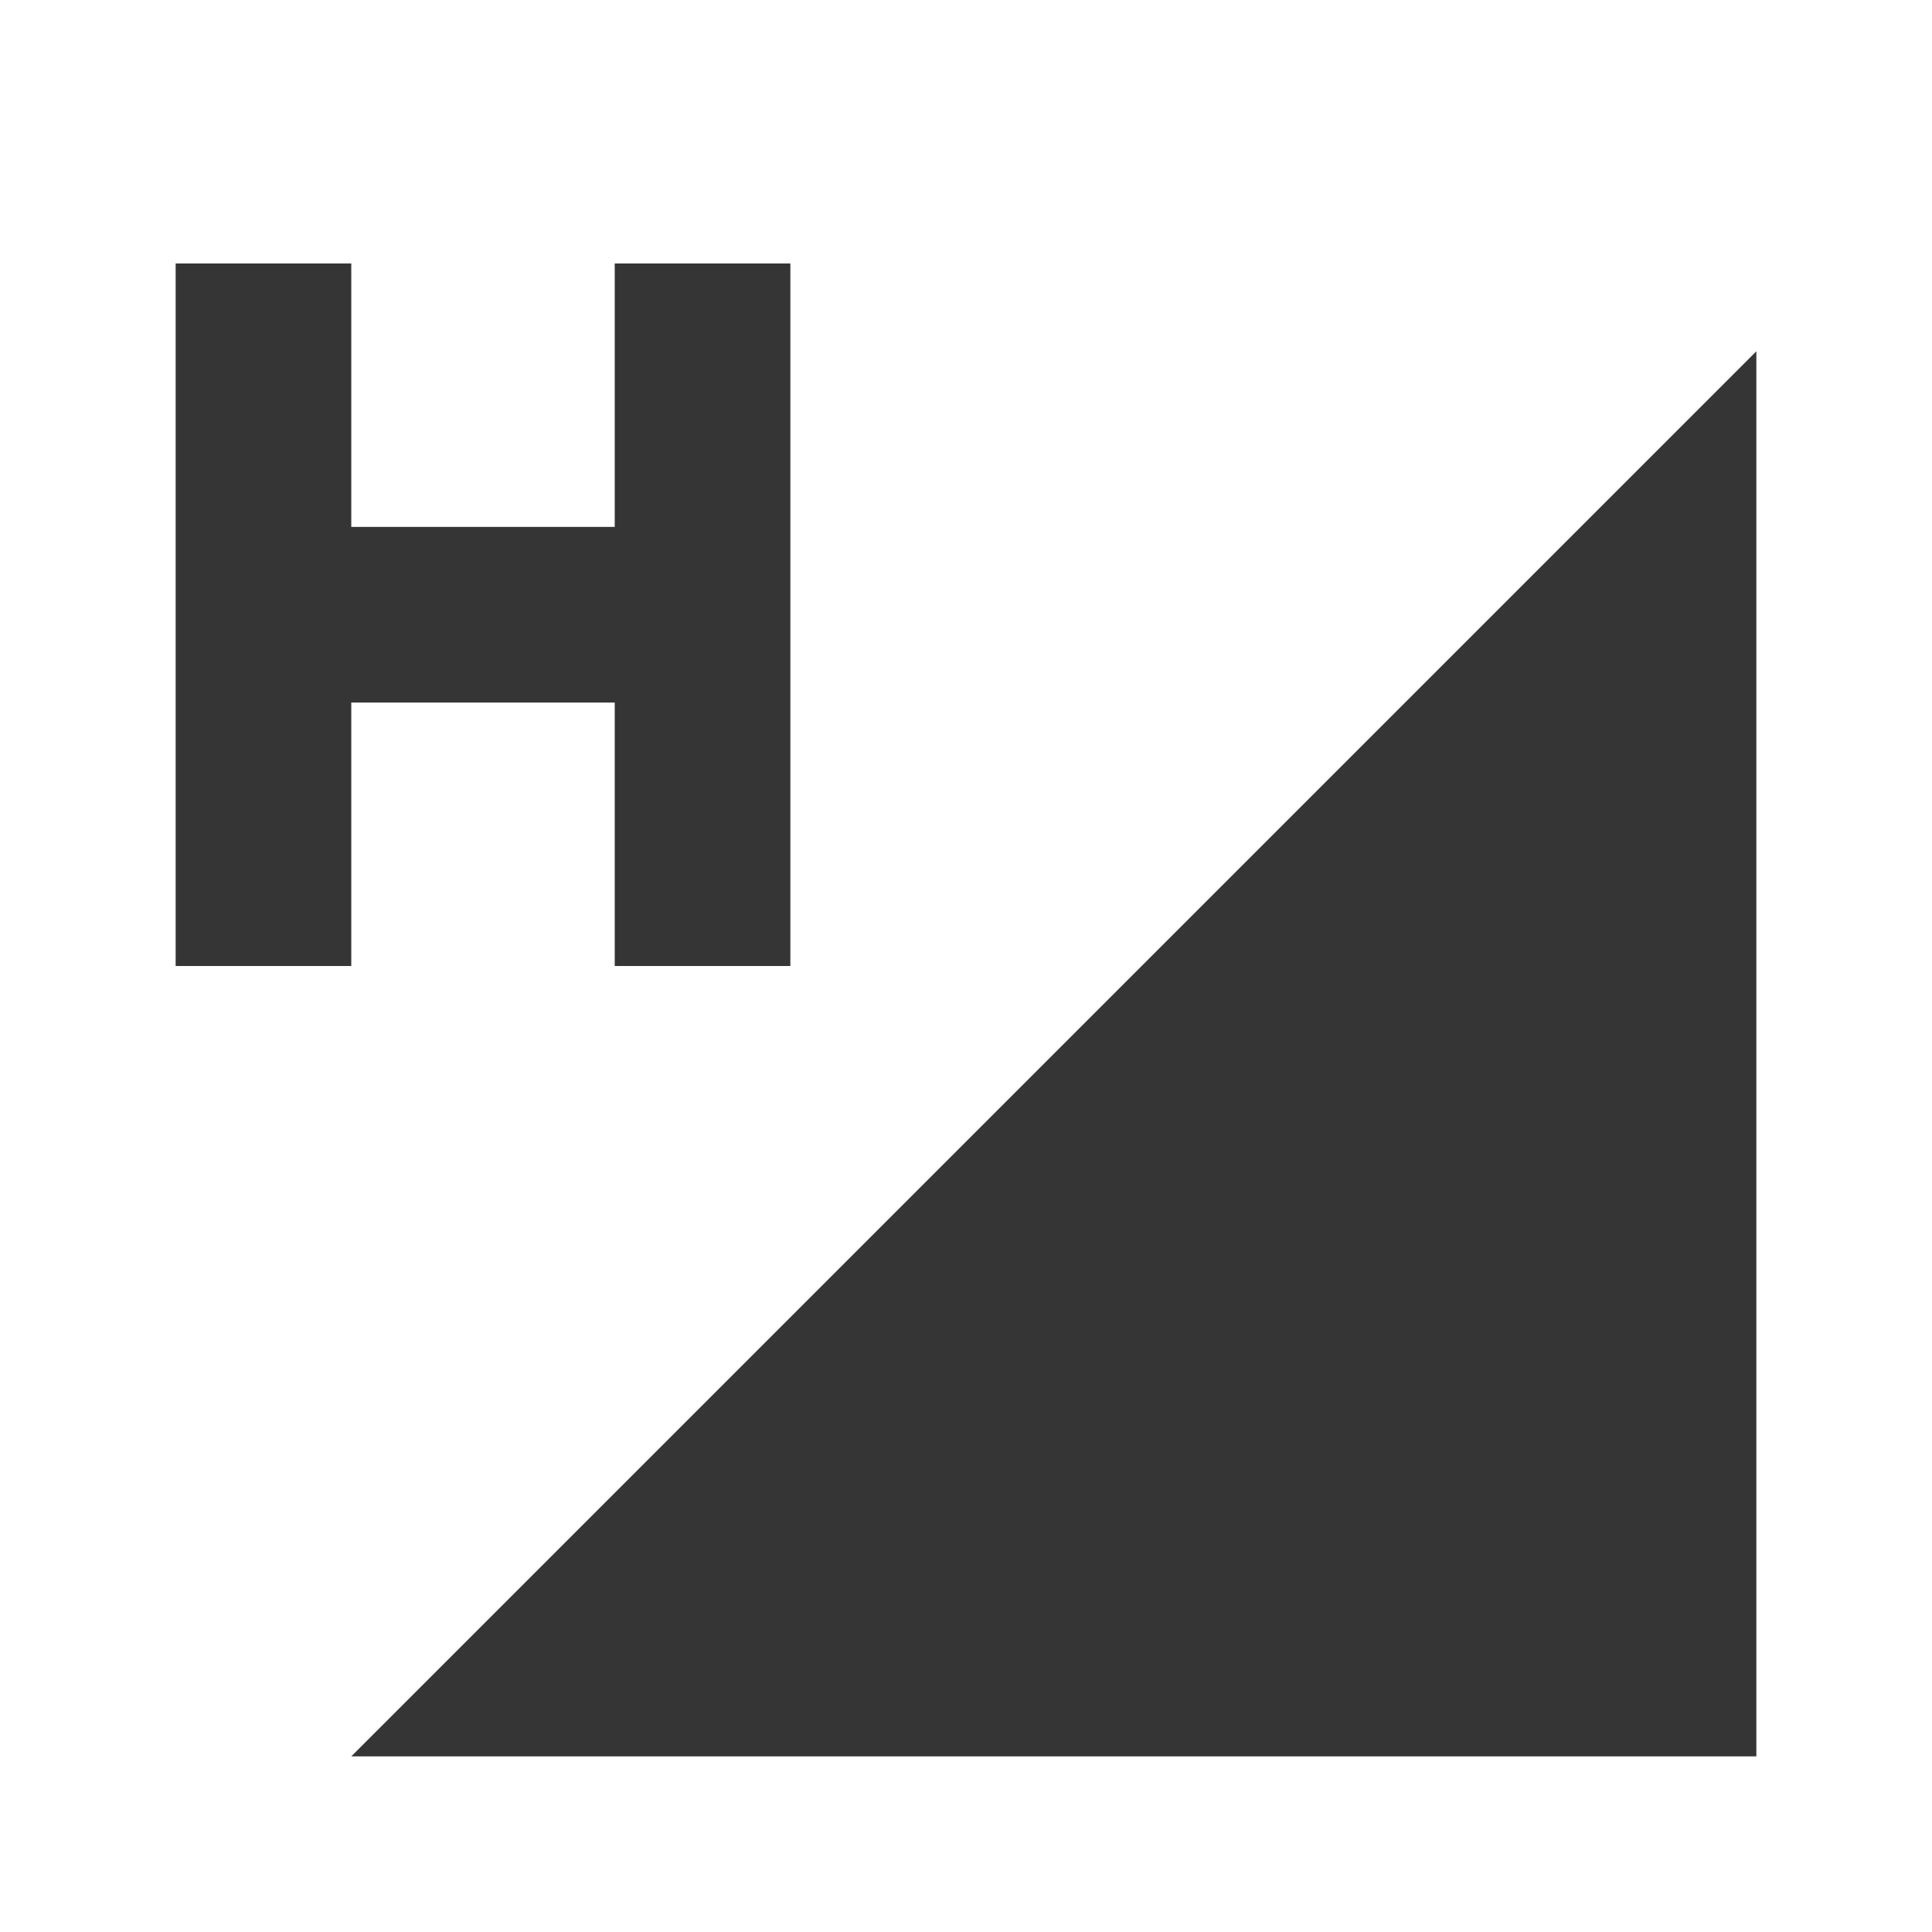
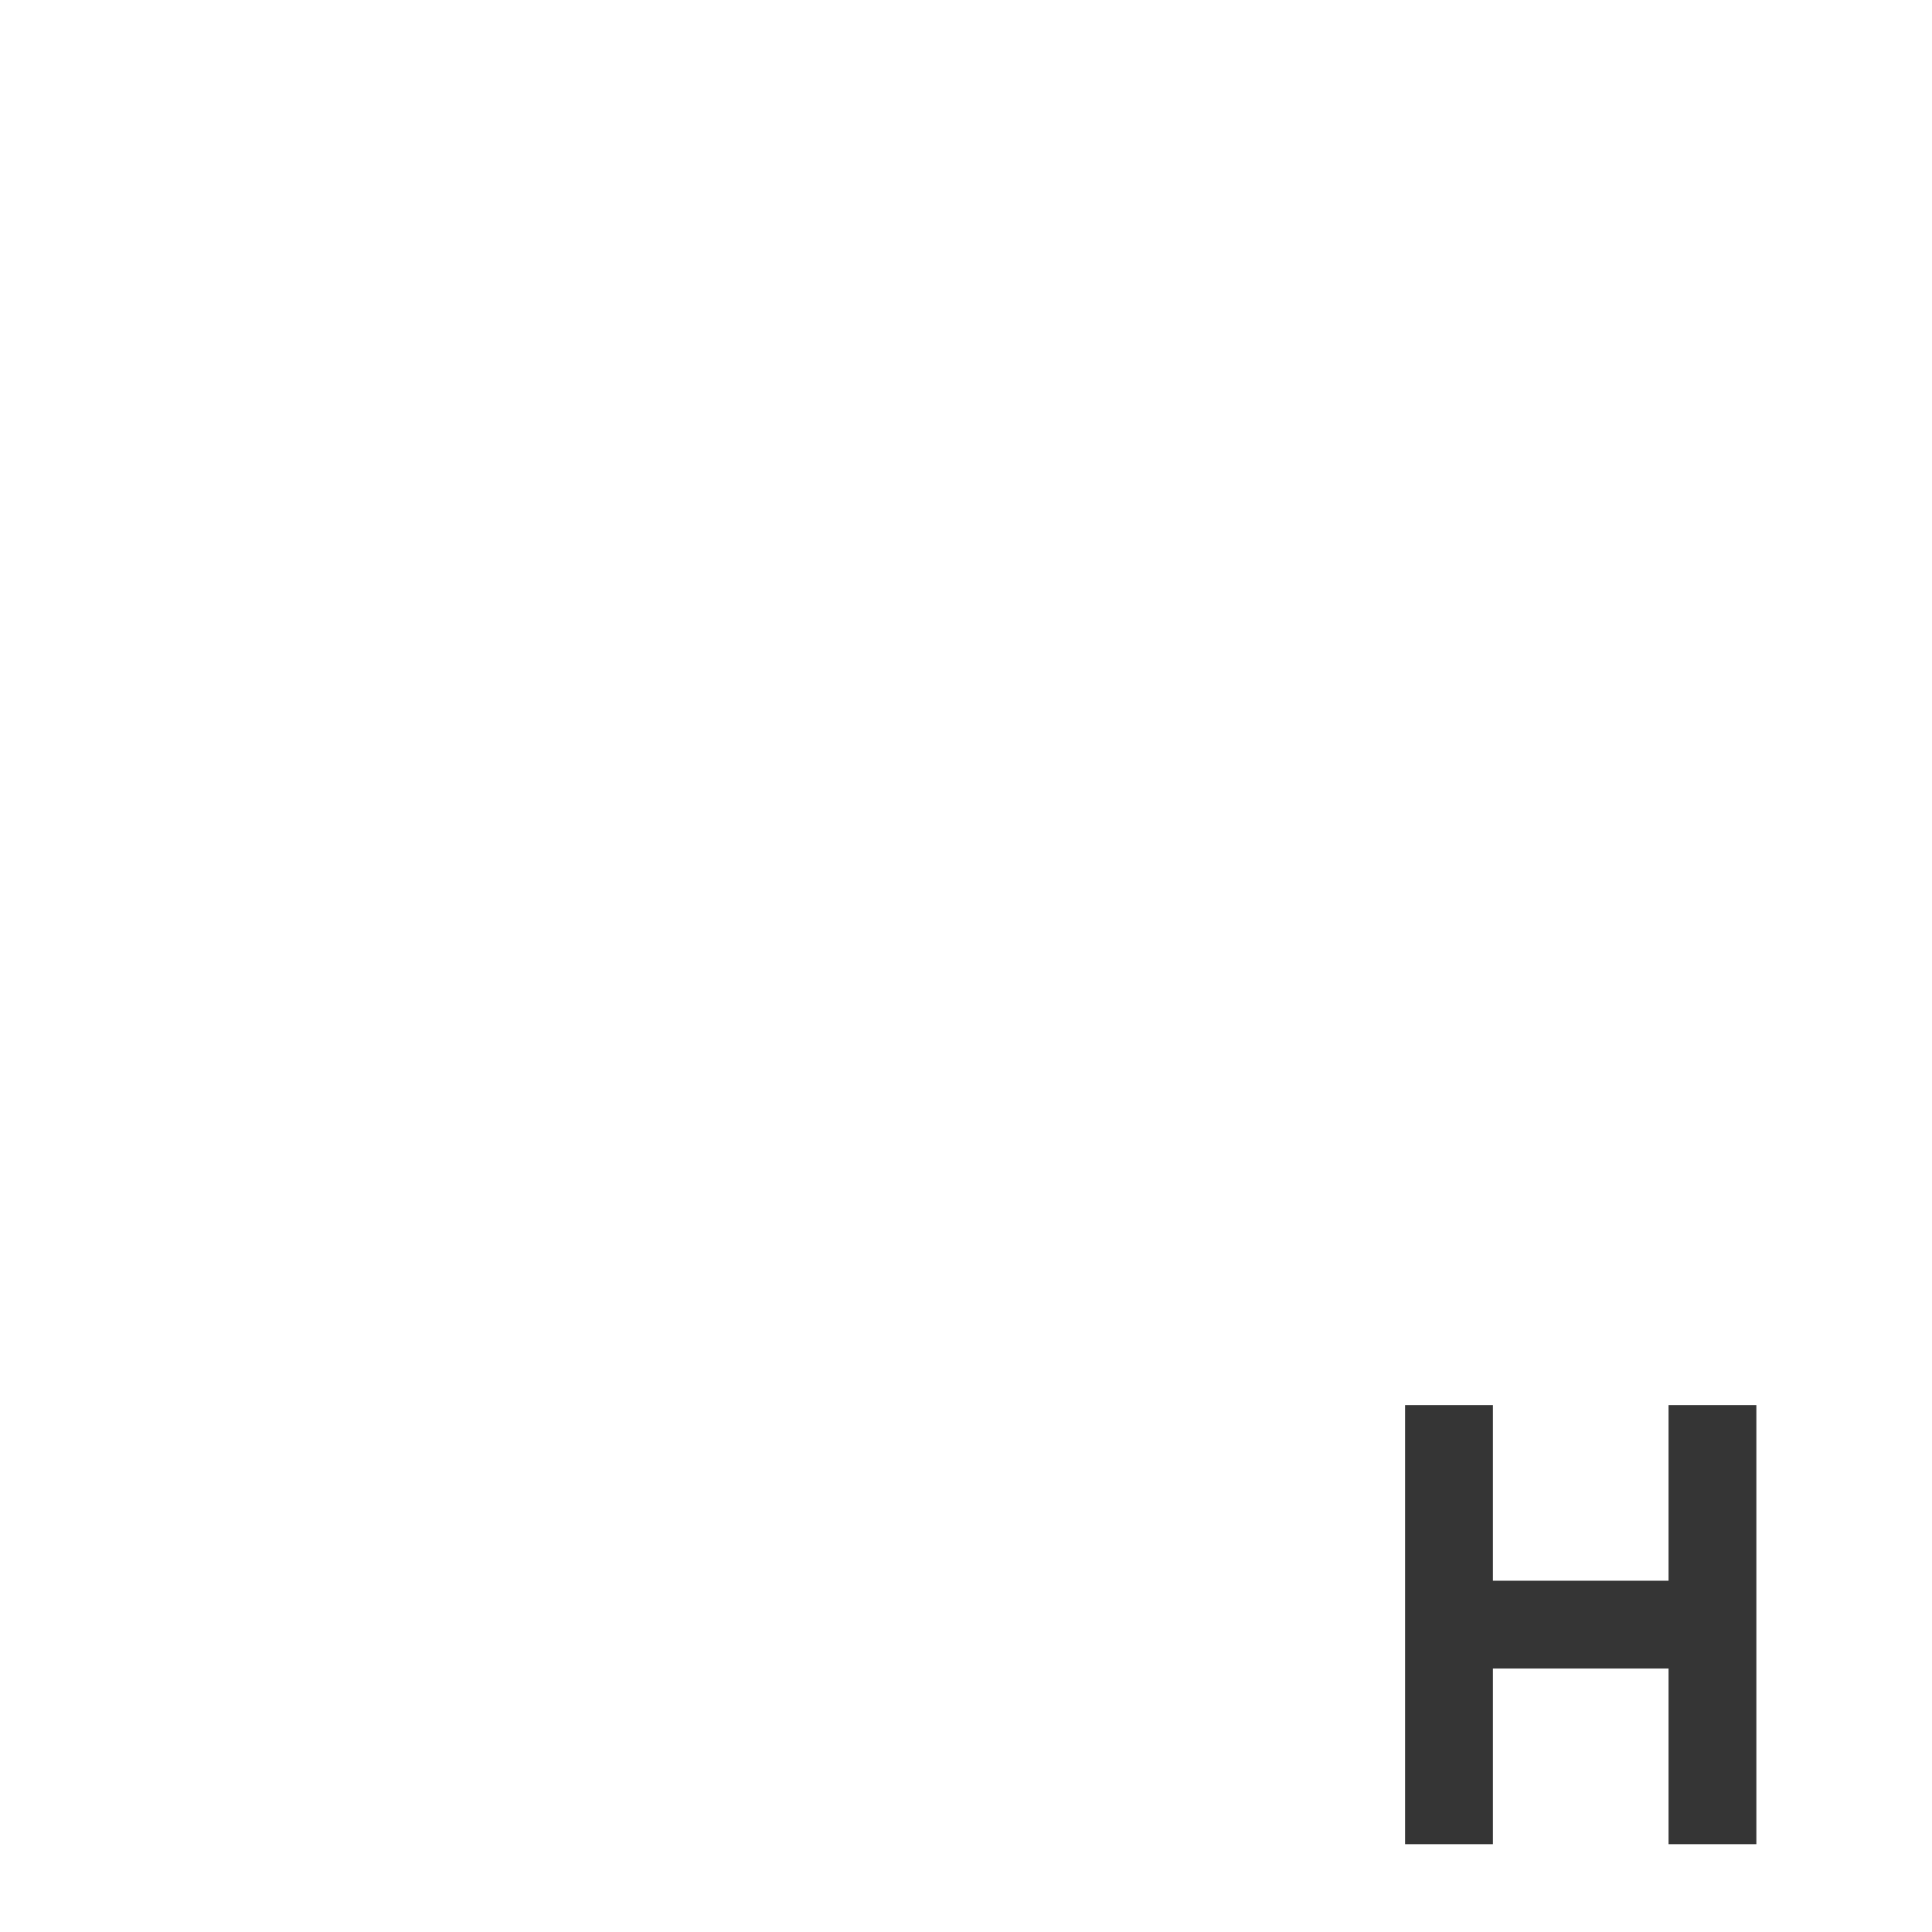
<svg xmlns="http://www.w3.org/2000/svg" viewBox="0 0 22 22">
-   <path d="m 2 3 2 0 0 3 3 0 l 0 -3 l 2 0 0 8 -2 0 0 -3 -3 0 l 0 3 -2 0" style="fill:#353535;opacity:1;fill-opacity:1;stroke:none;fill-rule:nonzero" />
-   <path d="m 20 20 0 -16 -16 16" style="fill:#353535;fill-opacity:1;stroke:none;fill-rule:evenodd" />
+   <path d="m 16 16 0 5 1 0 0 -2 2 0 0 2 1 0 0 -5 -1 0 0 2 -2 0 0 -2 z" style="fill:#353535;fill-opacity:1;stroke:none;fill-rule:evenodd" />
</svg>
